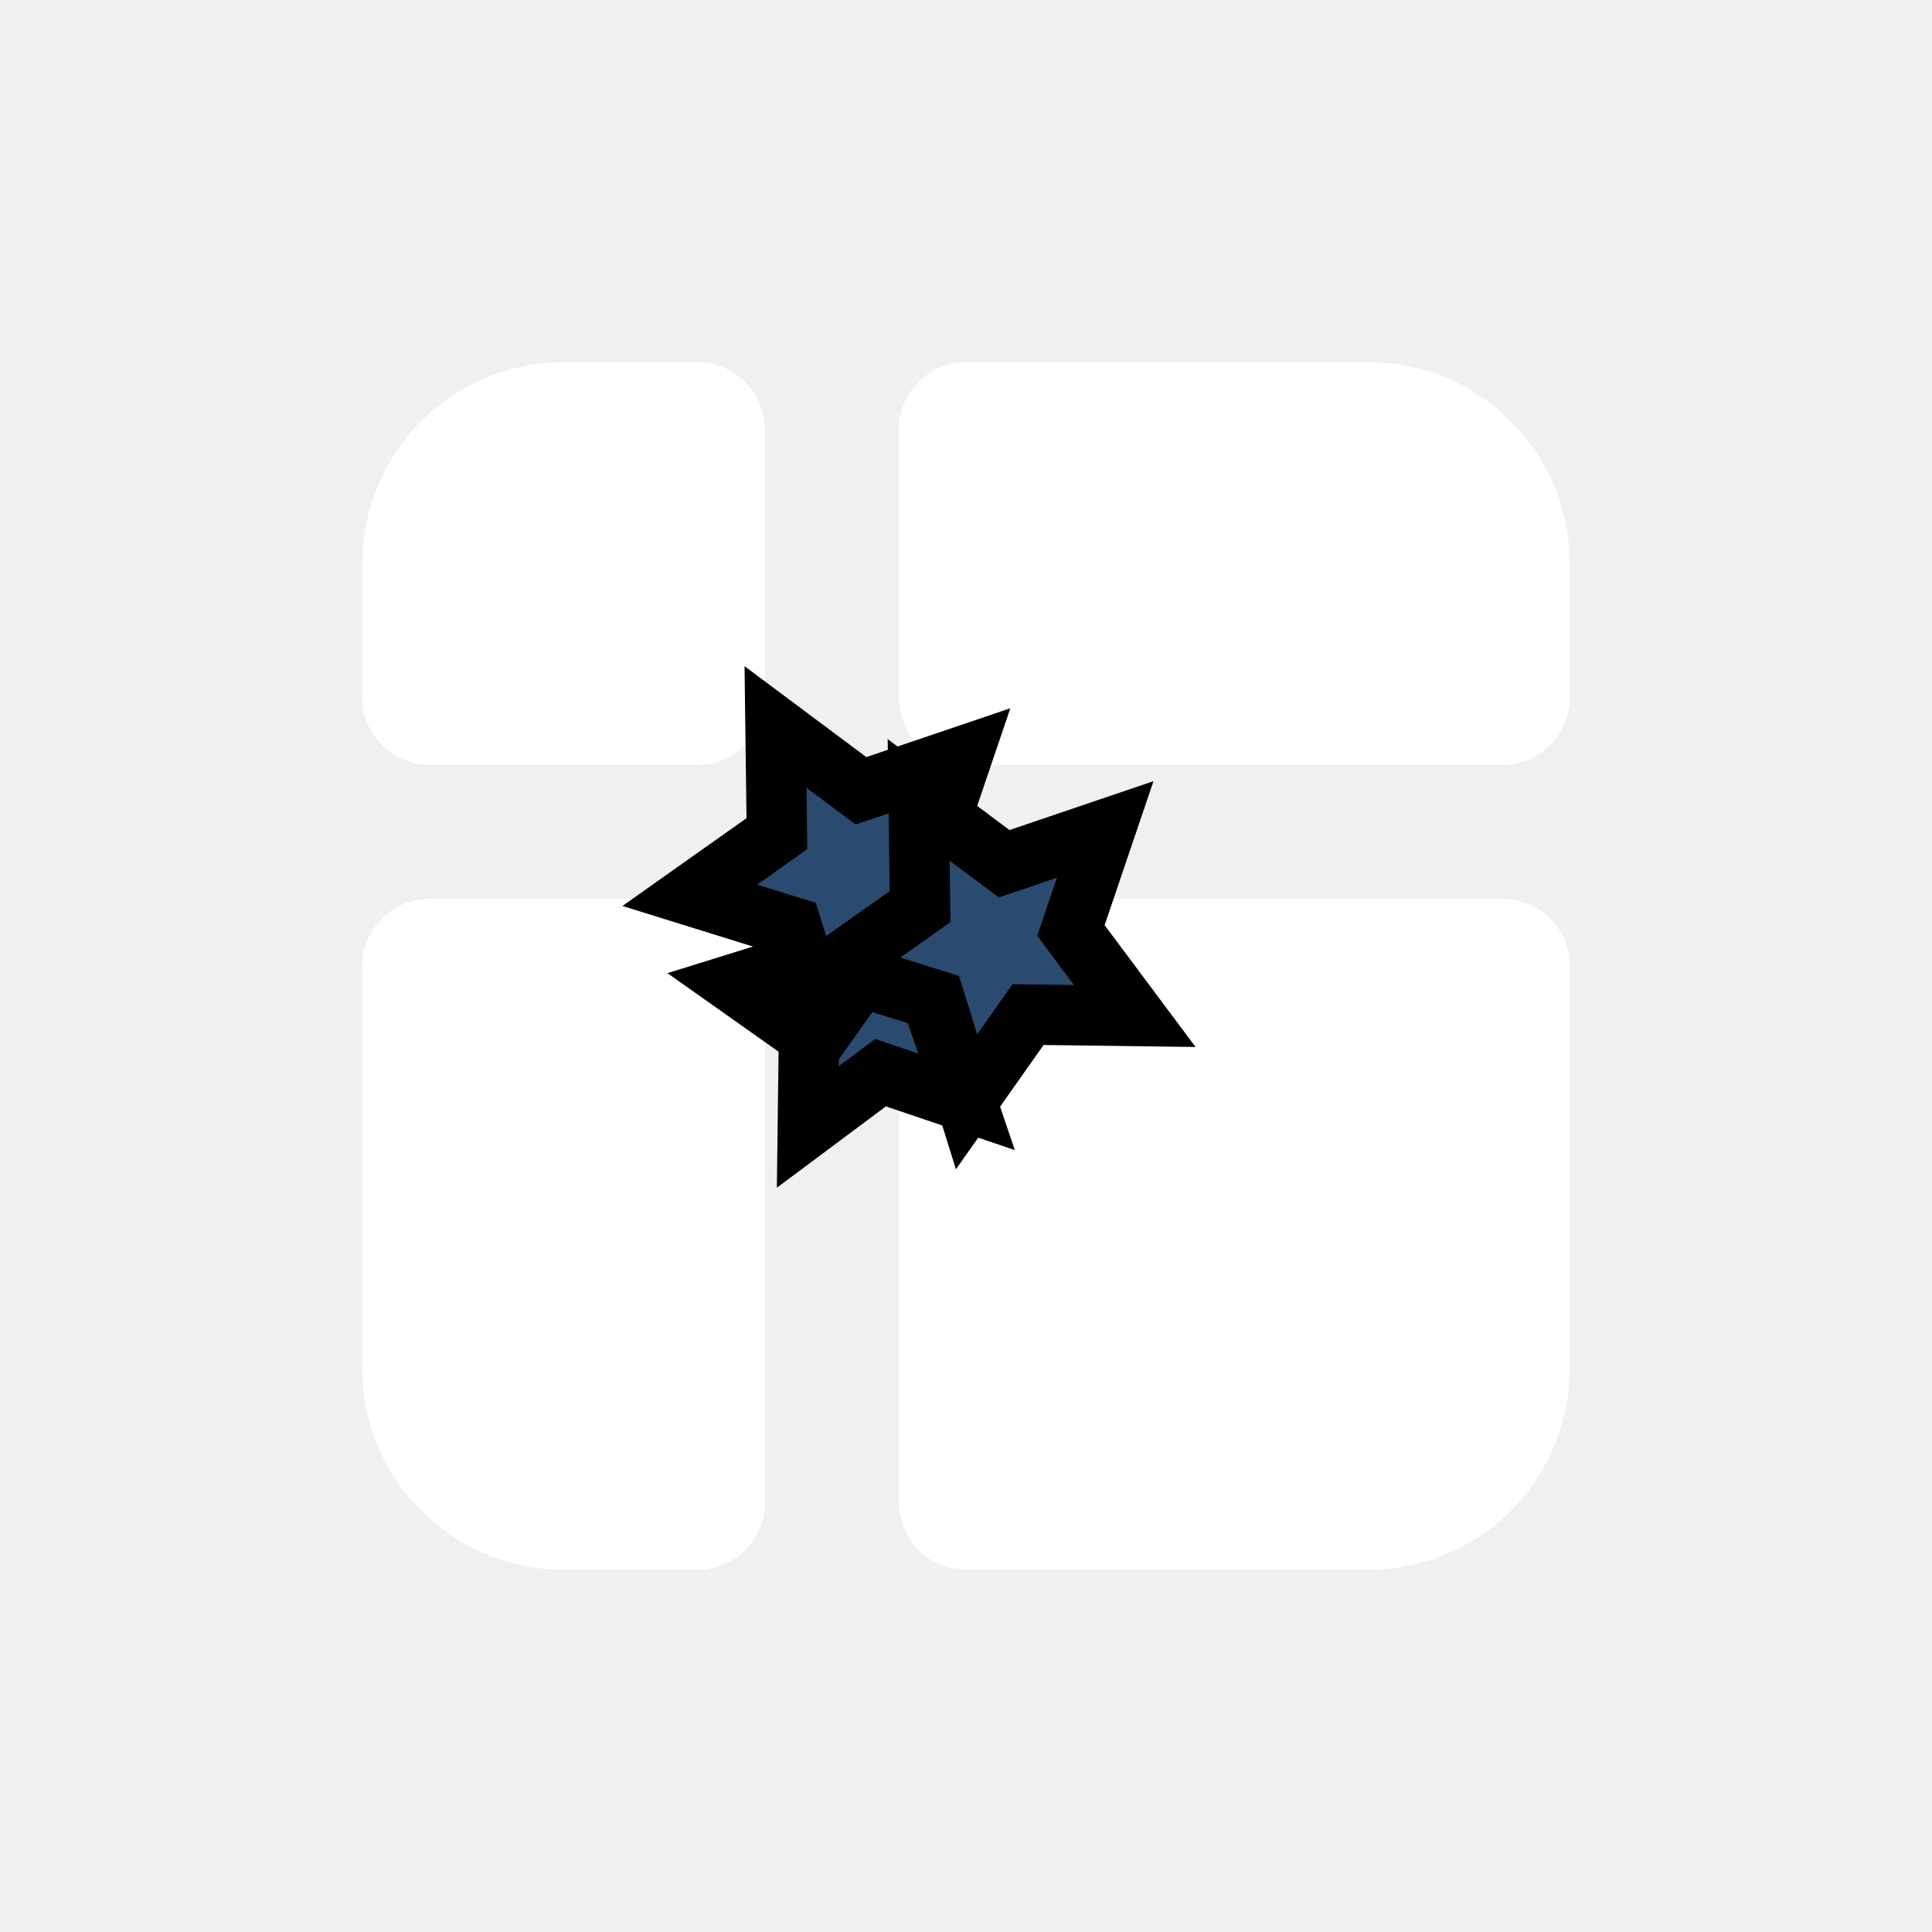
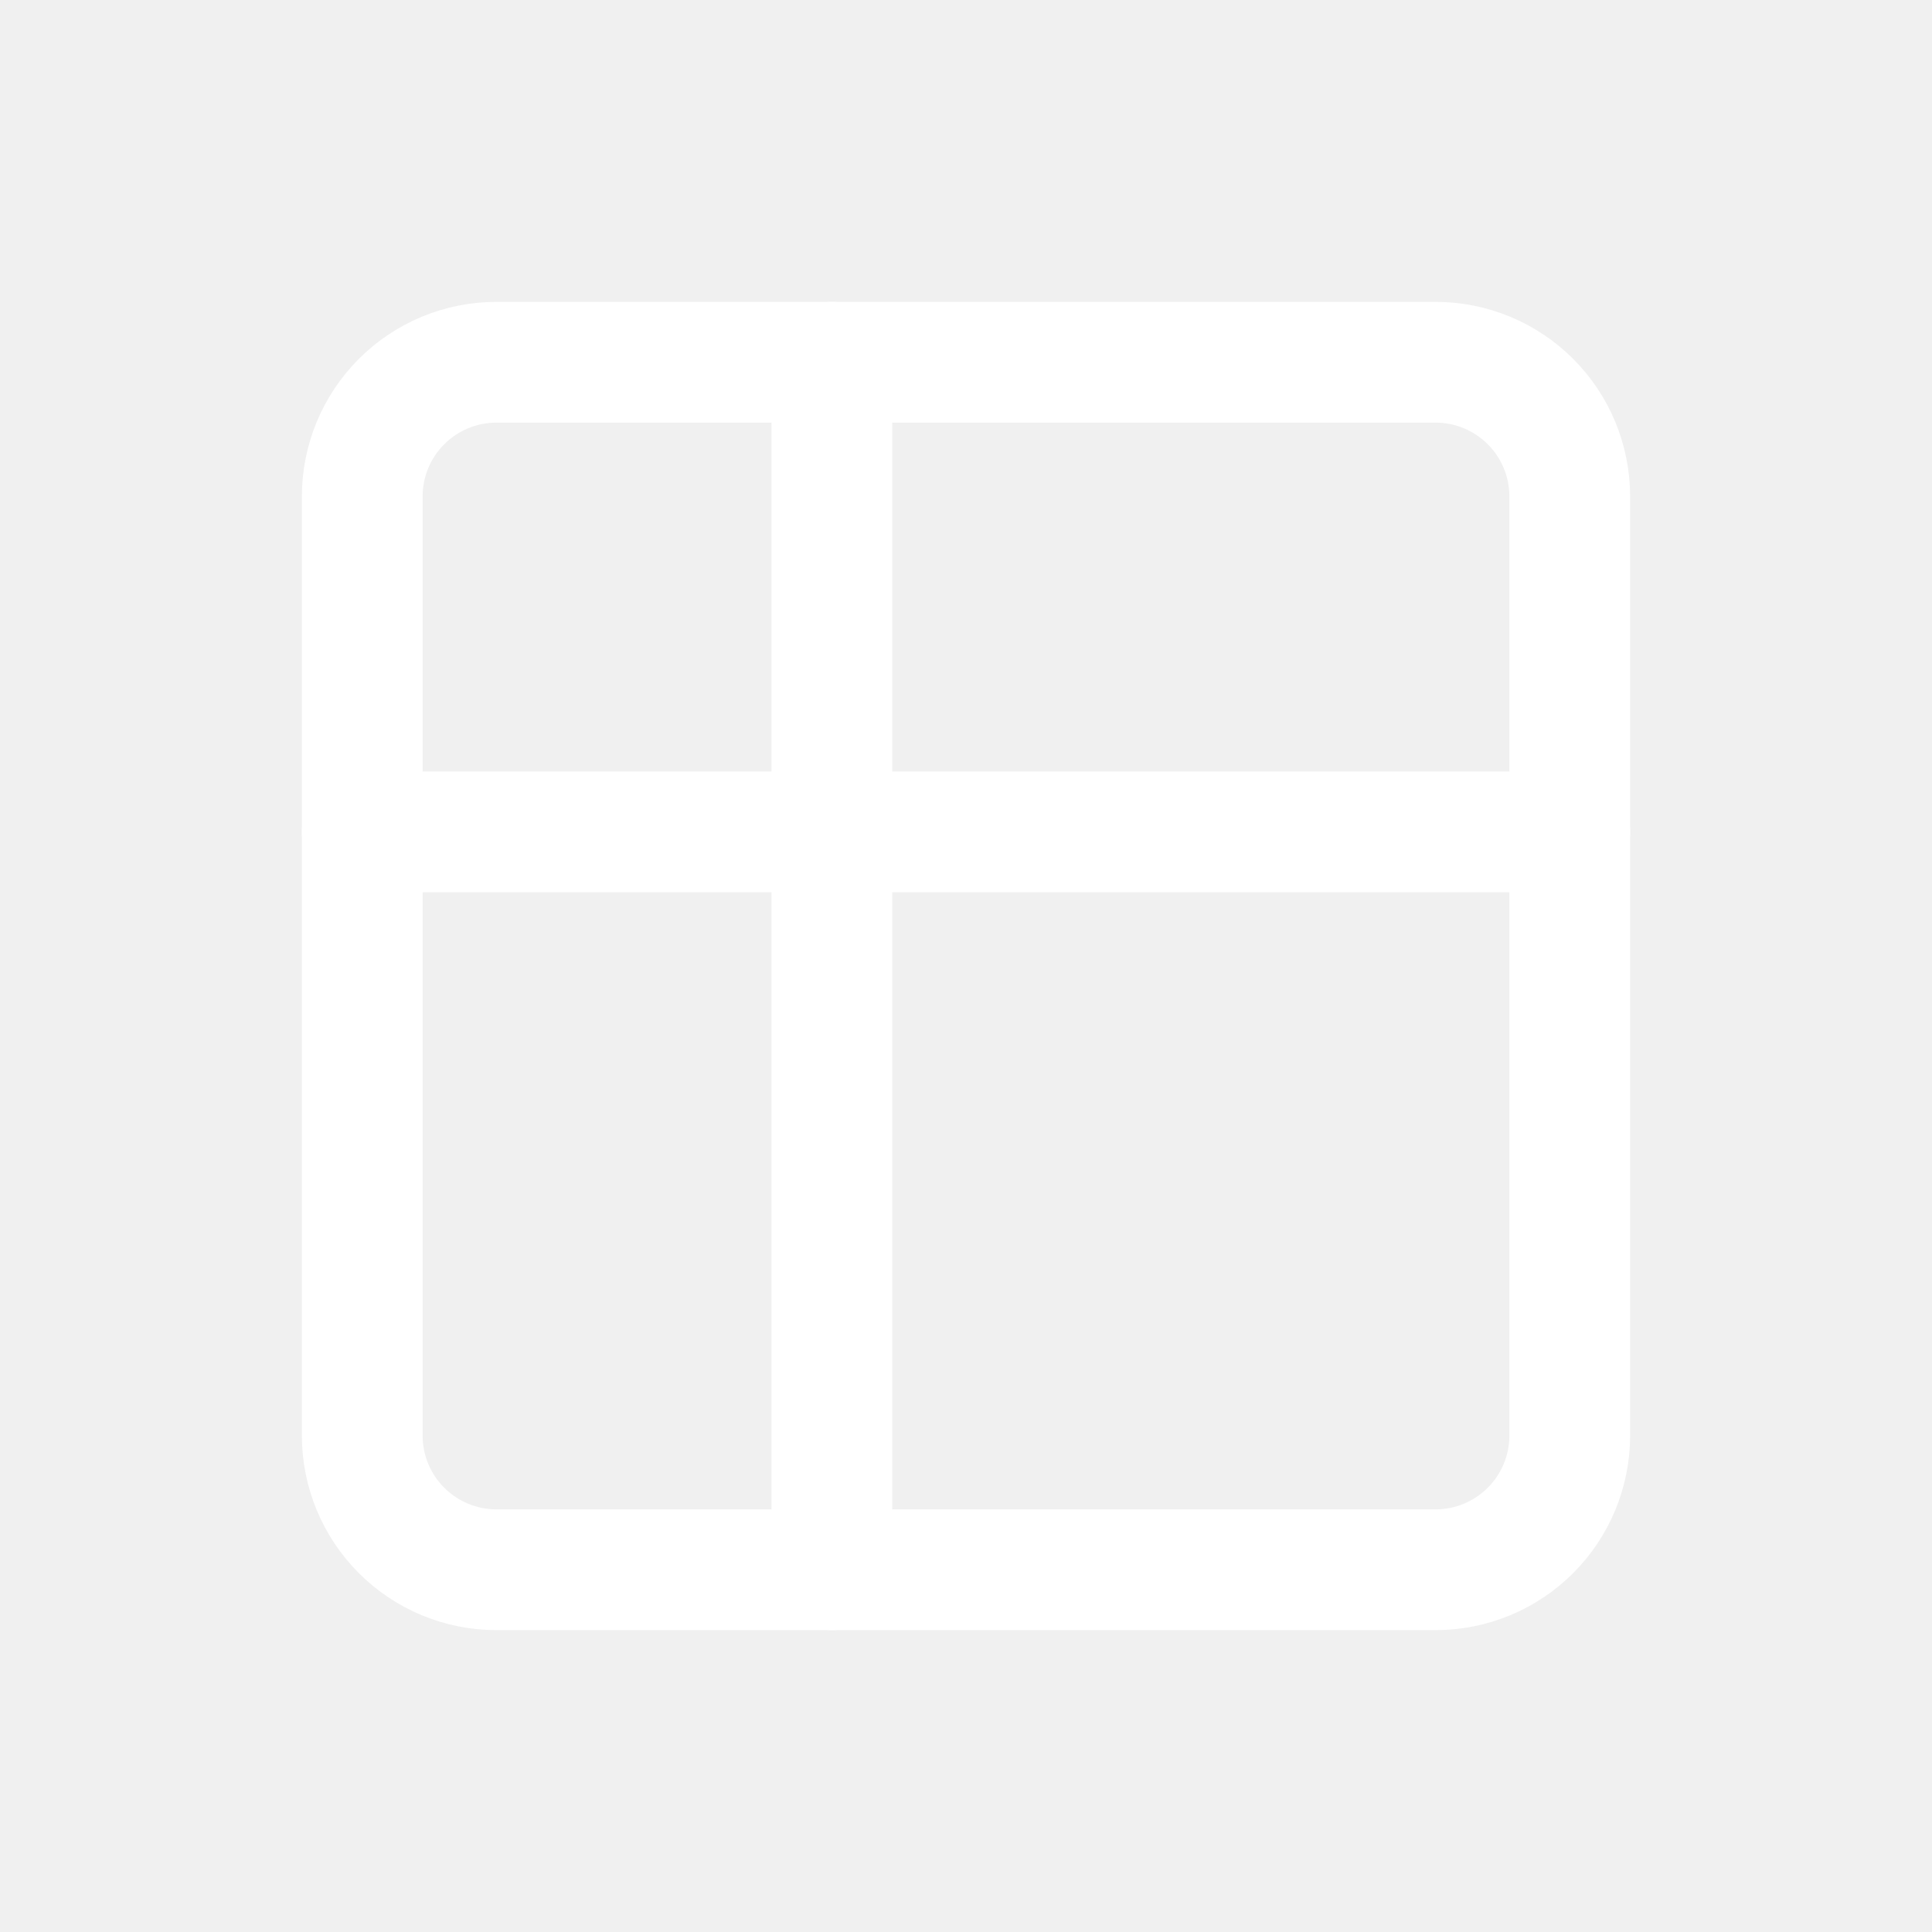
- <svg xmlns="http://www.w3.org/2000/svg" width="32" height="32" viewBox="0 0 32 32" fill="none" version="1.1" id="svg5560">
-   <defs id="defs5564" />
-   <path d="M7.111 14.889H11.556C11.85 14.889 12.133 15.006 12.341 15.214C12.55 15.422 12.667 15.705 12.667 16V24.889C12.667 25.183 12.55 25.466 12.341 25.674C12.133 25.883 11.85 26 11.556 26H9.333C8.483 26 7.665 25.675 7.046 25.092C6.428 24.508 6.055 23.711 6.006 22.862L6 22.666V16C6 15.705 6.117 15.422 6.325 15.214C6.534 15.006 6.816 14.889 7.111 14.889Z" fill="white" id="path5552" />
-   <path d="M26 16V22.666C26 23.517 25.675 24.335 25.092 24.953C24.509 25.572 23.711 25.944 22.862 25.994L22.667 26H16C15.705 26 15.423 25.883 15.214 25.674C15.006 25.466 14.889 25.183 14.889 24.889V16C14.889 15.705 15.006 15.422 15.214 15.214C15.423 15.006 15.705 14.889 16 14.889H24.889C25.184 14.889 25.466 15.006 25.675 15.214C25.883 15.422 26 15.705 26 16Z" fill="white" id="path5554" />
-   <path d="M22.667 6C23.517 6 24.335 6.325 24.954 6.908C25.572 7.491 25.945 8.289 25.994 9.138L26 9.333V11.556C26 11.85 25.883 12.133 25.675 12.341C25.466 12.55 25.184 12.667 24.889 12.667H16C15.705 12.667 15.423 12.55 15.214 12.341C15.006 12.133 14.889 11.85 14.889 11.556V7.111C14.889 6.816 15.006 6.534 15.214 6.325C15.423 6.117 15.705 6 16 6H22.667Z" fill="white" id="path5556" />
-   <path d="M12.667 7.111V11.556C12.667 11.85 12.55 12.133 12.341 12.341C12.133 12.55 11.85 12.667 11.556 12.667H7.111C6.816 12.667 6.534 12.55 6.325 12.341C6.117 12.133 6 11.85 6 11.556V9.333C6 8.483 6.325 7.665 6.908 7.046C7.491 6.428 8.289 6.055 9.138 6.006L9.333 6H11.556C11.85 6 12.133 6.117 12.341 6.325C12.55 6.534 12.667 6.816 12.667 7.111Z" fill="white" id="path5558" />
-   <path style="fill:#2b4a6f;stroke:#000000" id="path5649" d="m 16.009,18.25 -1.424,-0.483 -1.205,0.899 0.019,-1.503 -1.228,-0.868 1.436,-0.446 0.446,-1.436 0.868,1.228 1.503,-0.019 -0.899,1.205 z" />
-   <path style="fill:#2b4a6f;stroke:#000000" id="path5653" d="m 16.426,15.622 -1.767,-0.023 -1.021,1.443 -0.525,-1.688 -1.688,-0.525 1.443,-1.021 -0.023,-1.767 1.416,1.057 1.674,-0.568 -0.568,1.674 z" />
-   <path style="fill:#2b4a6f;stroke:#000000" id="path5655" d="m 16.009,18.25 -0.525,-1.688 -1.688,-0.525 1.443,-1.021 -0.023,-1.767 1.416,1.057 1.674,-0.568 -0.568,1.674 1.057,1.416 -1.767,-0.023 z" />
+ <svg xmlns="http://www.w3.org/2000/svg" width="32" height="32" viewBox="0 0 32 32" fill="none">
+   <path d="M6 8.222C6 7.633 6.234 7.068 6.651 6.651C7.068 6.234 7.633 6 8.222 6H23.778C24.367 6 24.932 6.234 25.349 6.651C25.766 7.068 26 7.633 26 8.222V23.778C26 24.367 25.766 24.932 25.349 25.349C24.932 25.766 24.367 26 23.778 26H8.222C7.633 26 7.068 25.766 6.651 25.349C6.234 24.932 6 24.367 6 23.778V8.222Z" stroke="white" stroke-width="2" stroke-linecap="round" stroke-linejoin="round" />
+   <path d="M6 13.778H26" stroke="white" stroke-width="2" stroke-linecap="round" stroke-linejoin="round" />
+   <path d="M13.778 6V26" stroke="white" stroke-width="2" stroke-linecap="round" stroke-linejoin="round" />
</svg>
